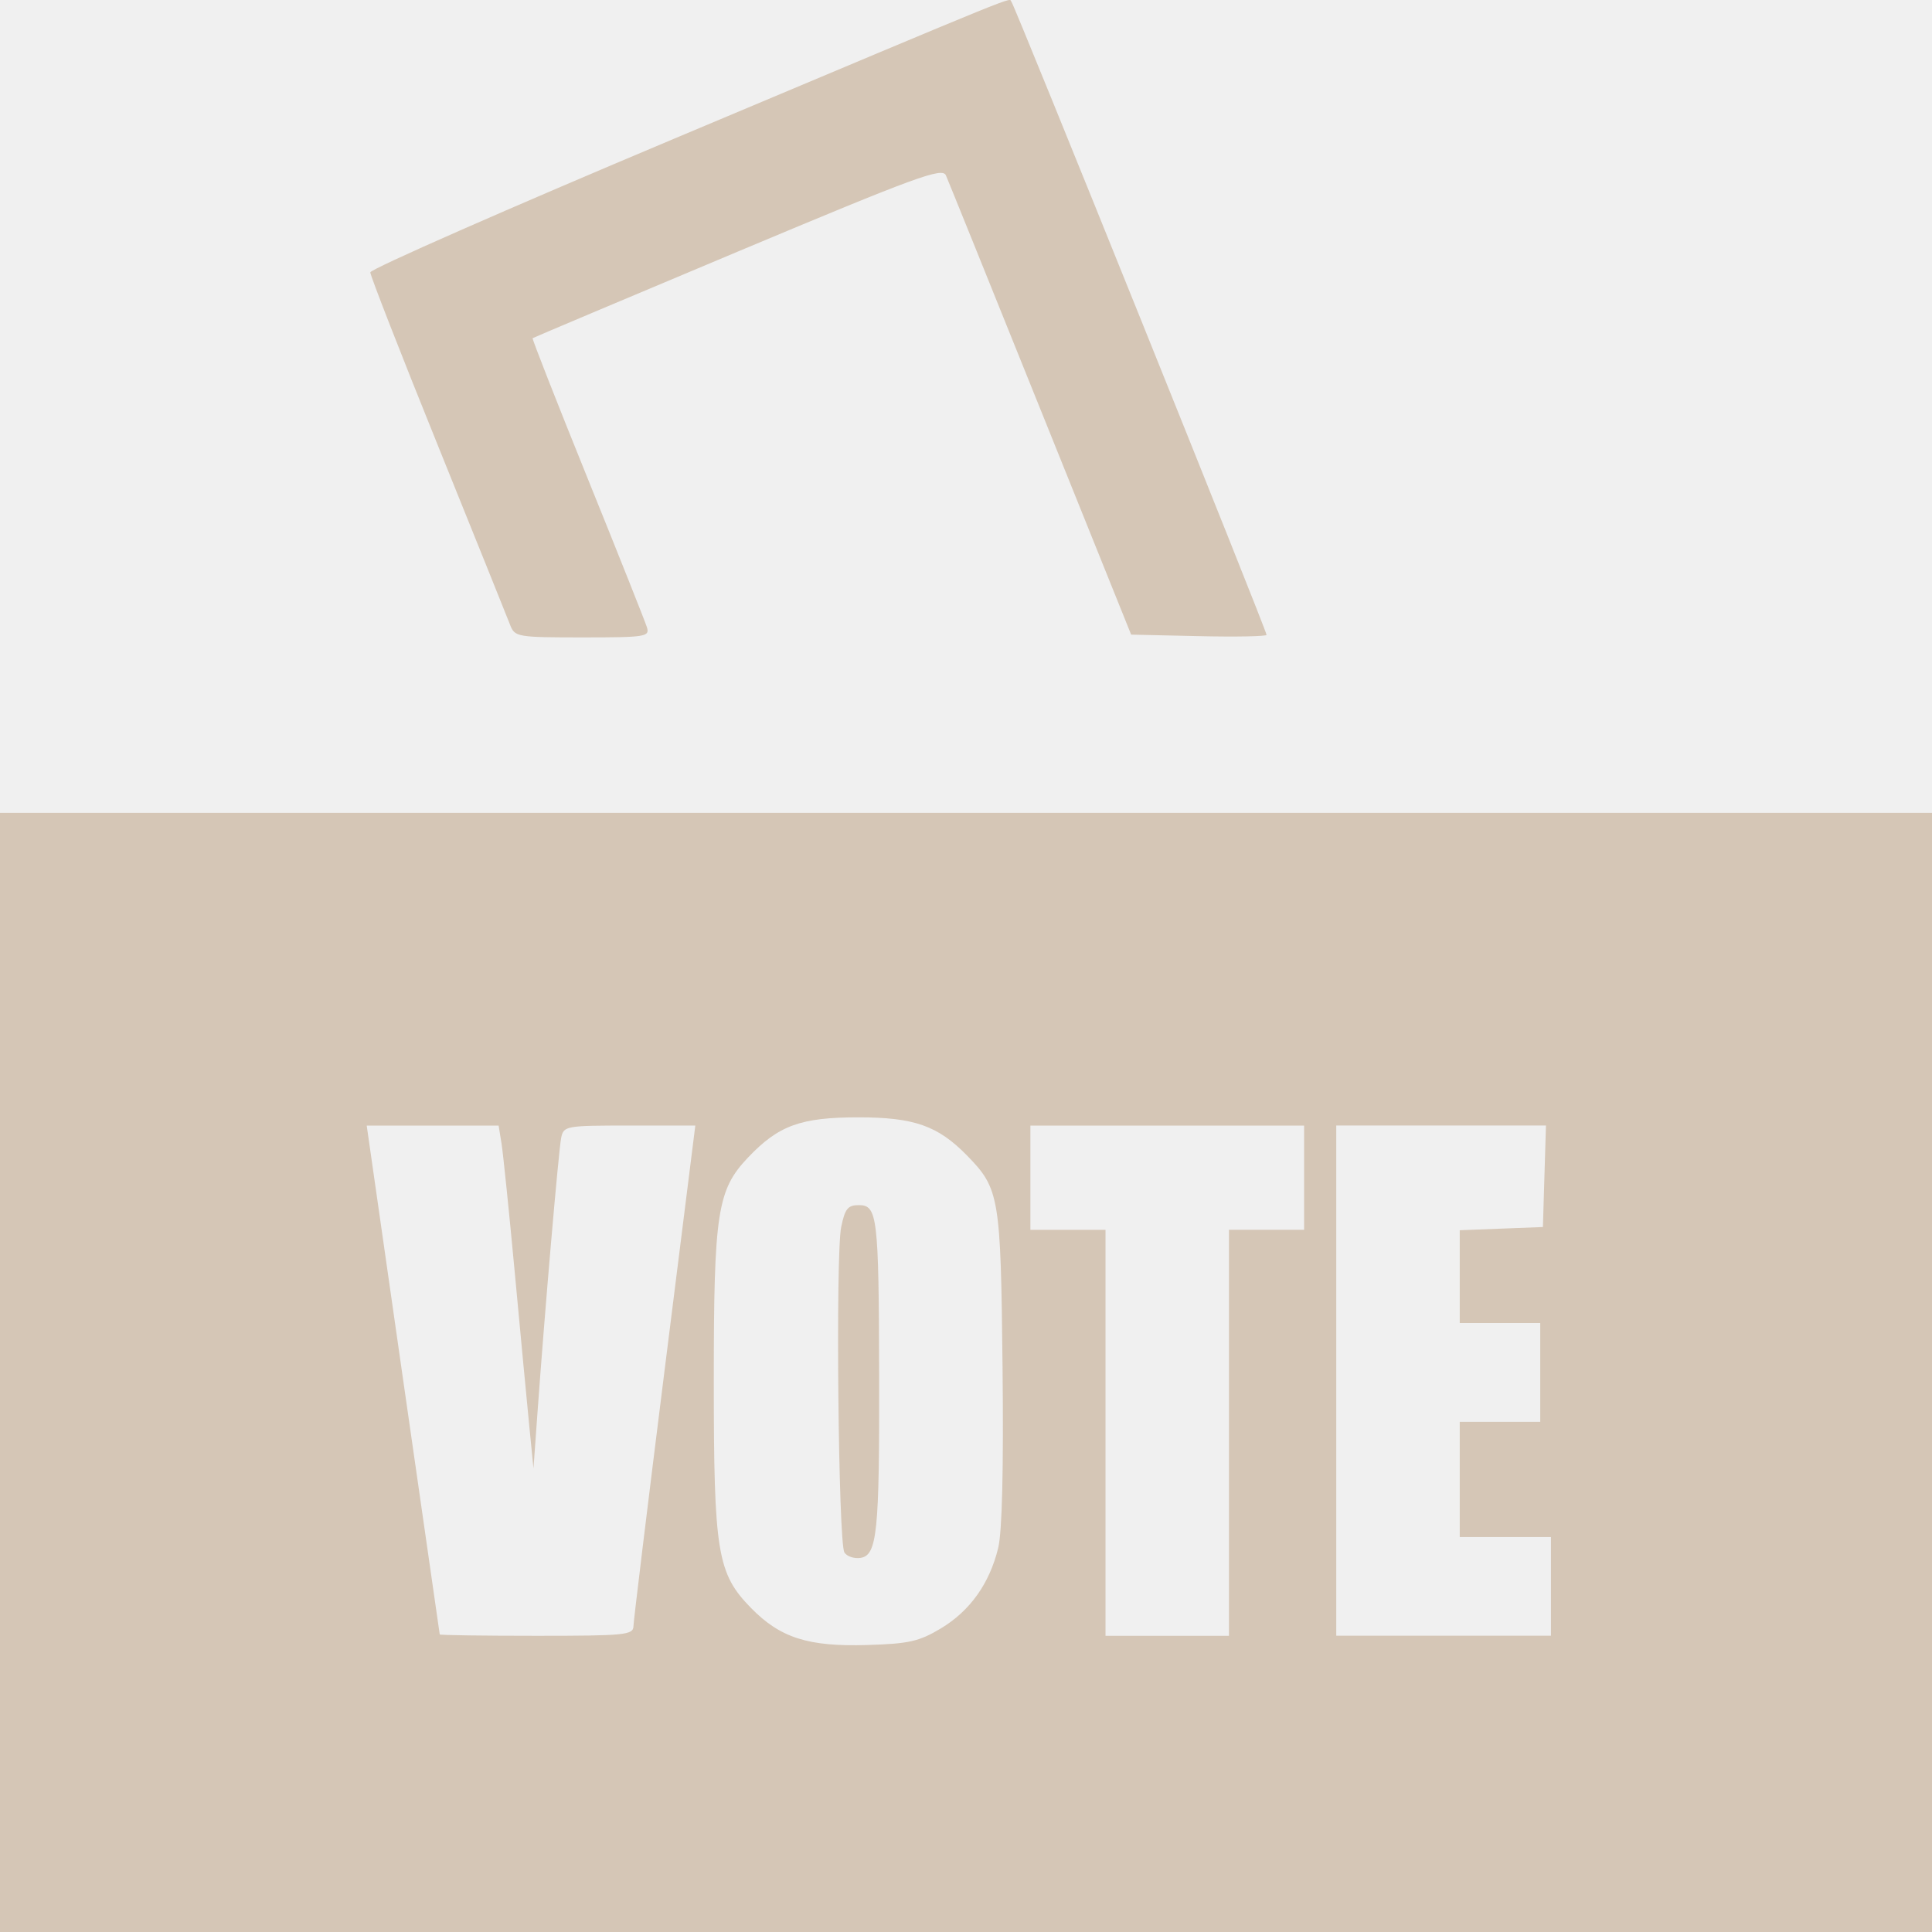
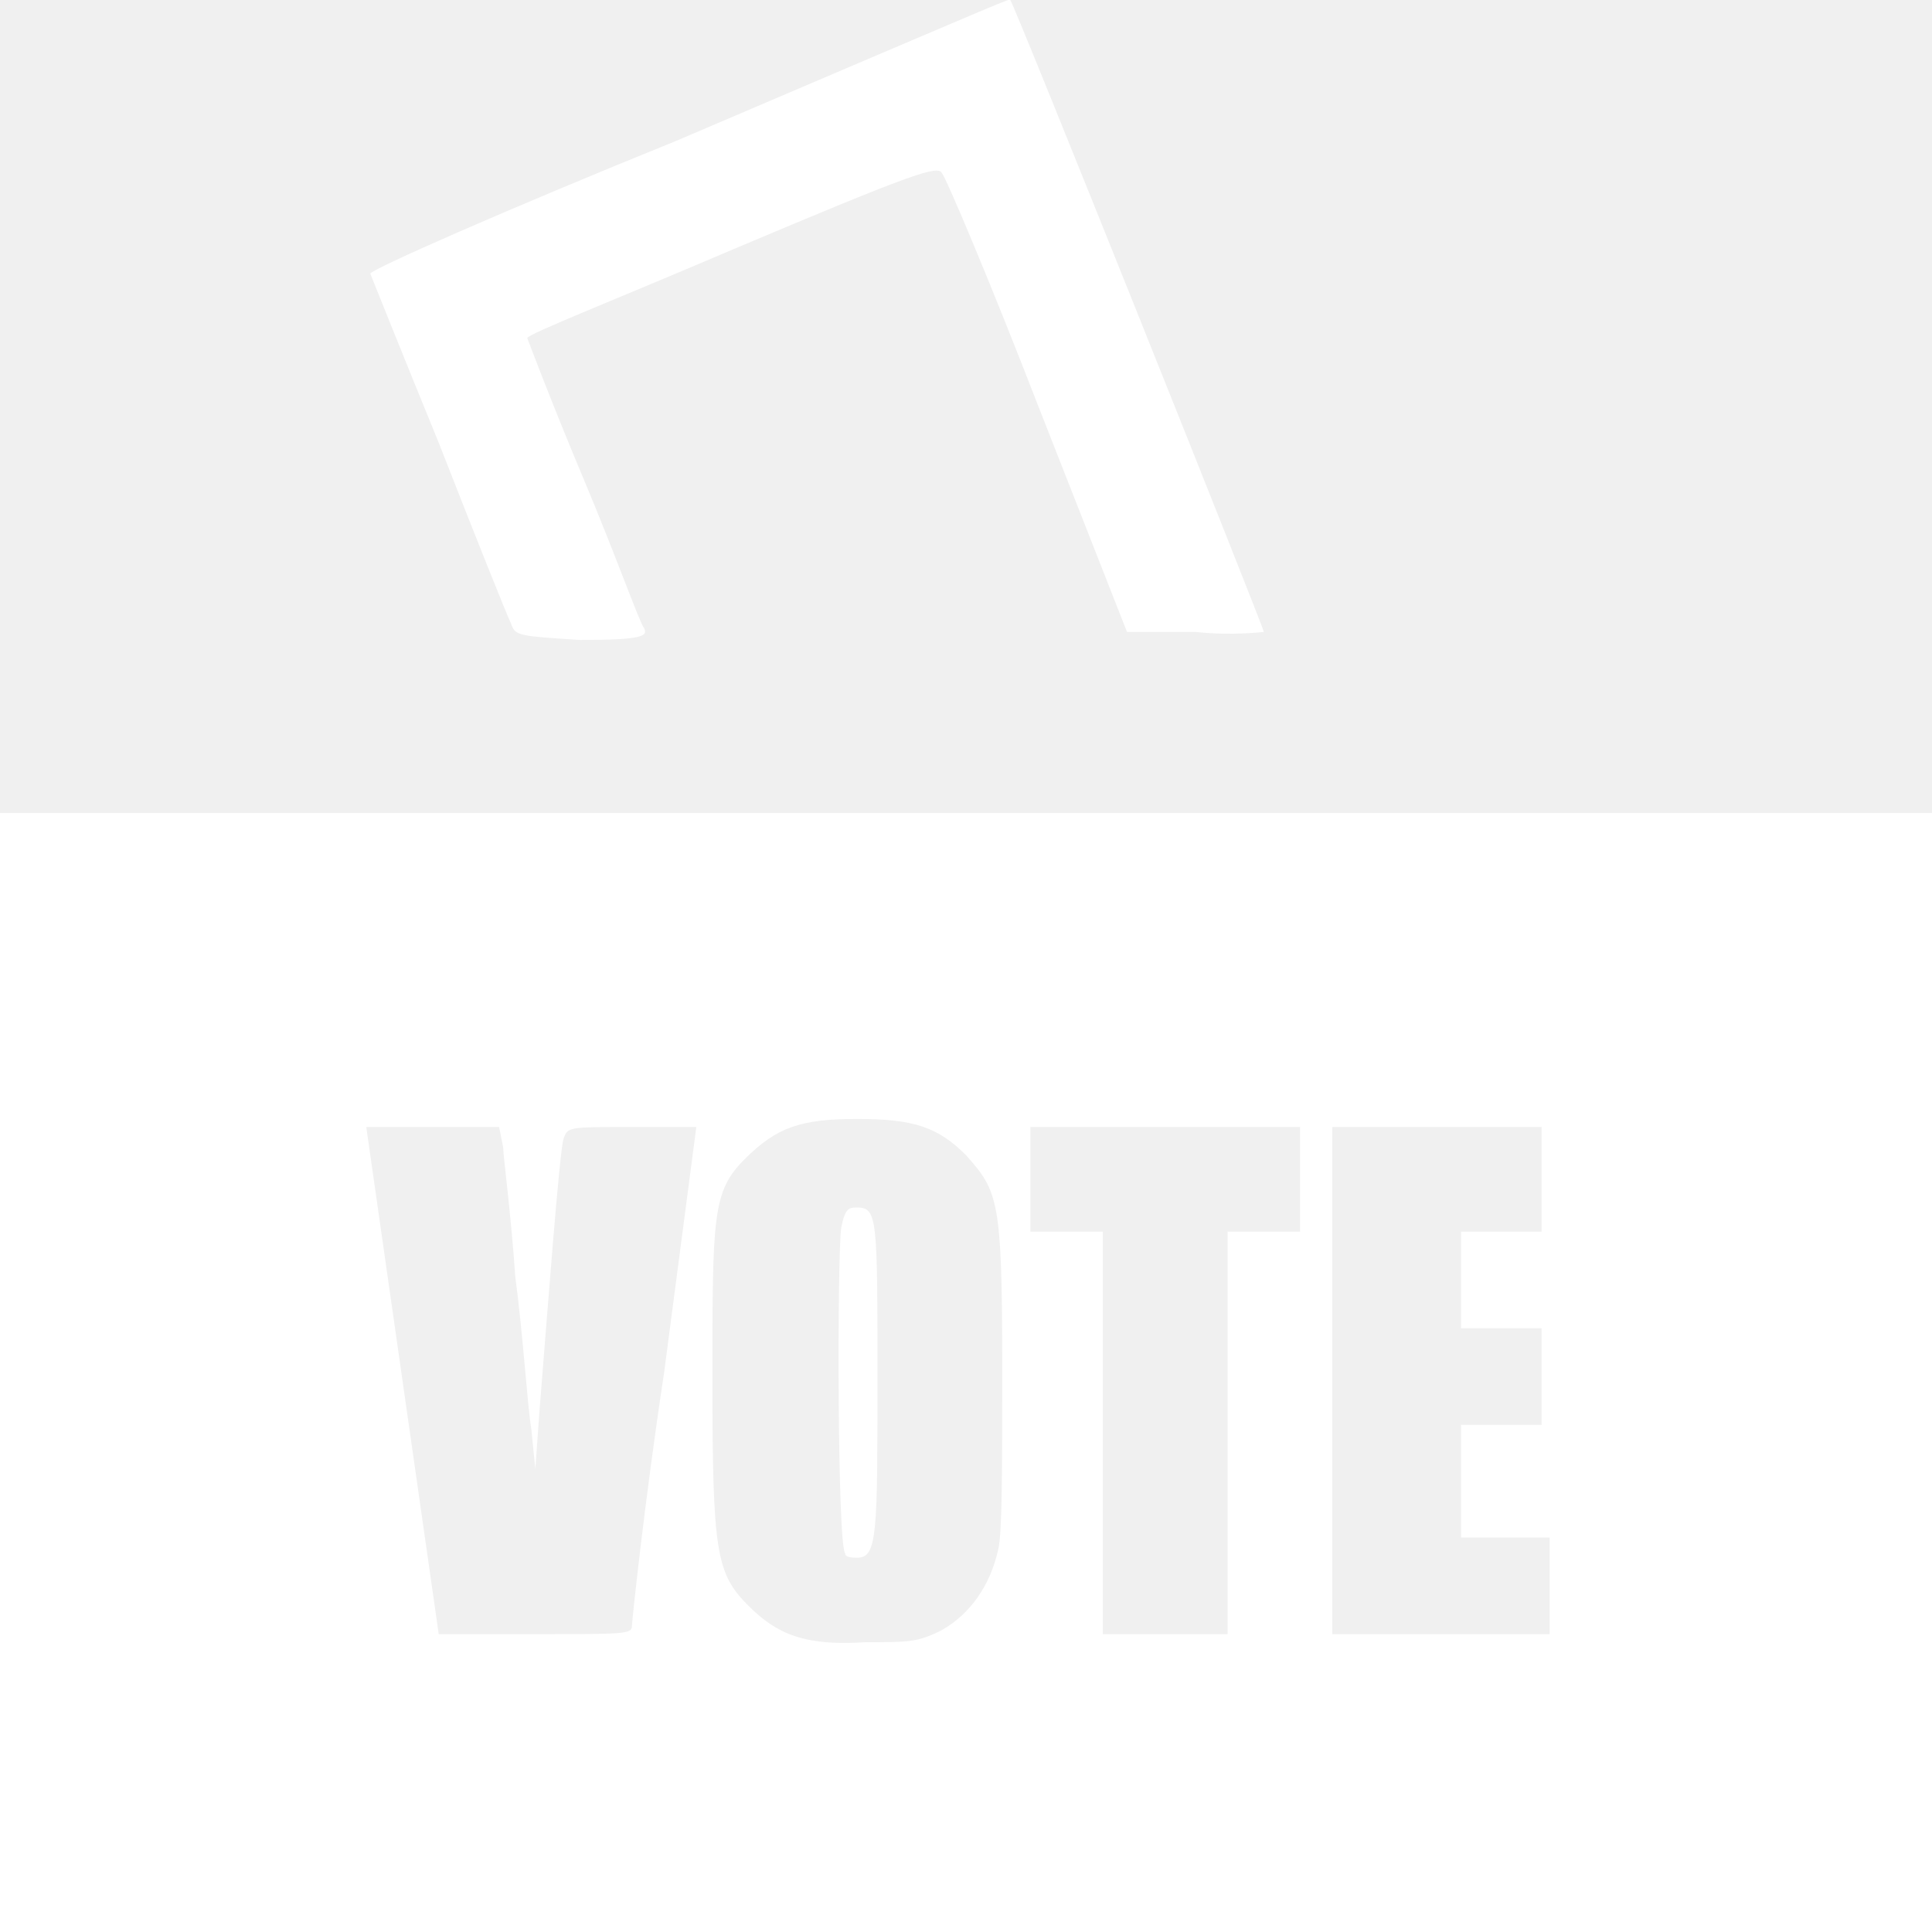
<svg xmlns="http://www.w3.org/2000/svg" version="1.1" id="Ebene_1" x="0px" y="0px" viewBox="0 0 48 48" style="enable-background:new 0 0 48 48;" xml:space="preserve">
-   <defs id="defs12" />
-   <style type="text/css" id="style2">
- 	.st0{fill:none;stroke:#795548;stroke-width:2;stroke-linecap:round;stroke-miterlimit:10;}
- 	.st1{fill:none;stroke:#795548;stroke-width:2;stroke-linecap:round;stroke-linejoin:round;stroke-miterlimit:10;}
+   <style type="text/css">
+ 	.st0{fill:#FFFFFF;}
</style>
-   <path style="fill:#d5c6b6;stroke-width:0.135;fill-opacity:1" d="M 0,34.098 V 20.196 H 24 48 V 34.098 48 H 24 0 Z m 23.376,6.359 c 0.723,-0.433 1.21,-1.117 1.424,-1.999 0.098,-0.403 0.135,-1.956 0.108,-4.498 -0.045,-4.237 -0.077,-4.427 -0.885,-5.254 -0.722,-0.738 -1.312,-0.945 -2.689,-0.946 -1.441,-4.1e-4 -1.99,0.199 -2.75,0.999 -0.764,0.804 -0.85,1.364 -0.85,5.543 0,4.271 0.085,4.789 0.924,5.647 0.727,0.743 1.421,0.965 2.883,0.921 1.041,-0.031 1.293,-0.088 1.836,-0.413 z m -2.397,-1.888 c -0.151,-0.239 -0.222,-7.393 -0.08,-8.083 0.094,-0.456 0.165,-0.545 0.438,-0.545 0.462,0 0.496,0.28 0.505,4.225 0.009,3.913 -0.049,4.478 -0.466,4.54 -0.157,0.023 -0.336,-0.038 -0.398,-0.136 z m -5.241,1.832 c 0.003,-0.131 0.35,-2.983 0.771,-6.338 l 0.766,-6.099 H 15.64 c -1.588,0 -1.637,0.009 -1.698,0.307 -0.063,0.31 -0.41,4.335 -0.59,6.849 l -0.098,1.363 -0.101,-1.022 c -0.056,-0.562 -0.218,-2.279 -0.361,-3.816 -0.143,-1.537 -0.293,-2.993 -0.332,-3.237 l -0.072,-0.443 H 10.75 9.111 l 0.903,6.304 c 0.497,3.467 0.907,6.319 0.911,6.338 0.005,0.019 1.088,0.034 2.408,0.034 2.195,0 2.4,-0.02 2.405,-0.239 z M 30.533,35.597 V 30.554 H 31.467 32.4 V 29.26 27.965 H 29 25.6 v 1.295 1.295 h 0.933 0.933 v 5.043 5.043 H 29 30.533 Z m 8,3.816 V 38.187 H 37.4 36.267 v -1.431 -1.431 h 1 1 v -1.227 -1.227 h -1 -1 v -1.153 -1.153 l 1.033,-0.04 1.033,-0.04 0.038,-1.261 0.038,-1.261 h -2.605 -2.605 v 6.338 6.338 h 2.667 2.667 z M 12.675,15.528 C 12.61,15.36 11.802,13.352 10.879,11.068 9.955,8.783 9.2,6.848 9.2,6.767 c 0,-0.081 3.405,-1.579 7.567,-3.329 8.921,-3.751 8.272,-3.487 8.361,-3.396 0.078,0.08 6.339,15.617 6.339,15.731 0,0.038 -0.757,0.053 -1.682,0.032 l -1.682,-0.038 -2.25,-5.588 c -1.237,-3.073 -2.295,-5.693 -2.352,-5.822 -0.09,-0.205 -0.72,0.026 -5.169,1.893 -2.787,1.17 -5.081,2.138 -5.099,2.152 -0.018,0.014 0.596,1.578 1.364,3.476 0.768,1.898 1.431,3.564 1.475,3.704 0.074,0.238 -0.024,0.254 -1.6,0.254 -1.617,0 -1.683,-0.011 -1.797,-0.307 z" id="path5149" />
+   <path id="path5149" class="st0" d="M0,34.1V20.2h24h24v13.9V48H24H0V34.1z M23.4,40.5  c0.7-0.4,1.2-1.1,1.4-2c0.1-0.4,0.1-2,0.1-4.5c0-4.2-0.1-4.4-0.9-5.3c-0.7-0.7-1.3-0.9-2.7-0.9c-1.4,0-2,0.2-2.8,1  c-0.8,0.8-0.8,1.4-0.8,5.5c0,4.3,0.1,4.8,0.9,5.6c0.7,0.7,1.4,1,2.9,0.9C22.6,40.8,22.8,40.8,23.4,40.5z M21,38.6  c-0.2-0.2-0.2-7.4-0.1-8.1c0.1-0.5,0.2-0.5,0.4-0.5c0.5,0,0.5,0.3,0.5,4.2c0,3.9,0,4.5-0.5,4.5C21.2,38.7,21,38.7,21,38.6L21,38.6z   M15.7,40.4c0-0.1,0.3-3,0.8-6.3l0.8-6.1h-1.6c-1.6,0-1.6,0-1.7,0.3c-0.1,0.3-0.4,4.3-0.6,6.8l-0.1,1.4l-0.1-1  c-0.1-0.6-0.2-2.3-0.4-3.8c-0.1-1.5-0.3-3-0.3-3.2L12.4,28h-1.6H9.1l0.9,6.3c0.5,3.5,0.9,6.3,0.9,6.3c0,0,1.1,0,2.4,0  C15.5,40.6,15.7,40.6,15.7,40.4L15.7,40.4z M30.5,35.6v-5h0.9h0.9v-1.3V28H29h-3.4v1.3v1.3h0.9h0.9v5v5H29h1.5V35.6z M38.5,39.4  v-1.2h-1.1h-1.1v-1.4v-1.4h1h1v-1.2v-1.2h-1h-1v-1.2v-1.2l1,0l1,0l0-1.3l0-1.3h-2.6h-2.6v6.3v6.3h2.7h2.7L38.5,39.4z M12.7,15.5  c-0.1-0.2-0.9-2.2-1.8-4.5C10,8.8,9.2,6.8,9.2,6.8c0-0.1,3.4-1.6,7.6-3.3C25.7-0.3,25,0,25.1,0c0.1,0.1,6.3,15.6,6.3,15.7  c0,0-0.8,0.1-1.7,0l-1.7,0l-2.2-5.6c-1.2-3.1-2.3-5.7-2.4-5.8c-0.1-0.2-0.7,0-5.2,1.9c-2.8,1.2-5.1,2.1-5.1,2.2c0,0,0.6,1.6,1.4,3.5  c0.8,1.9,1.4,3.6,1.5,3.7c0.1,0.2,0,0.3-1.6,0.3C12.9,15.8,12.8,15.8,12.7,15.5L12.7,15.5z" />
</svg>
